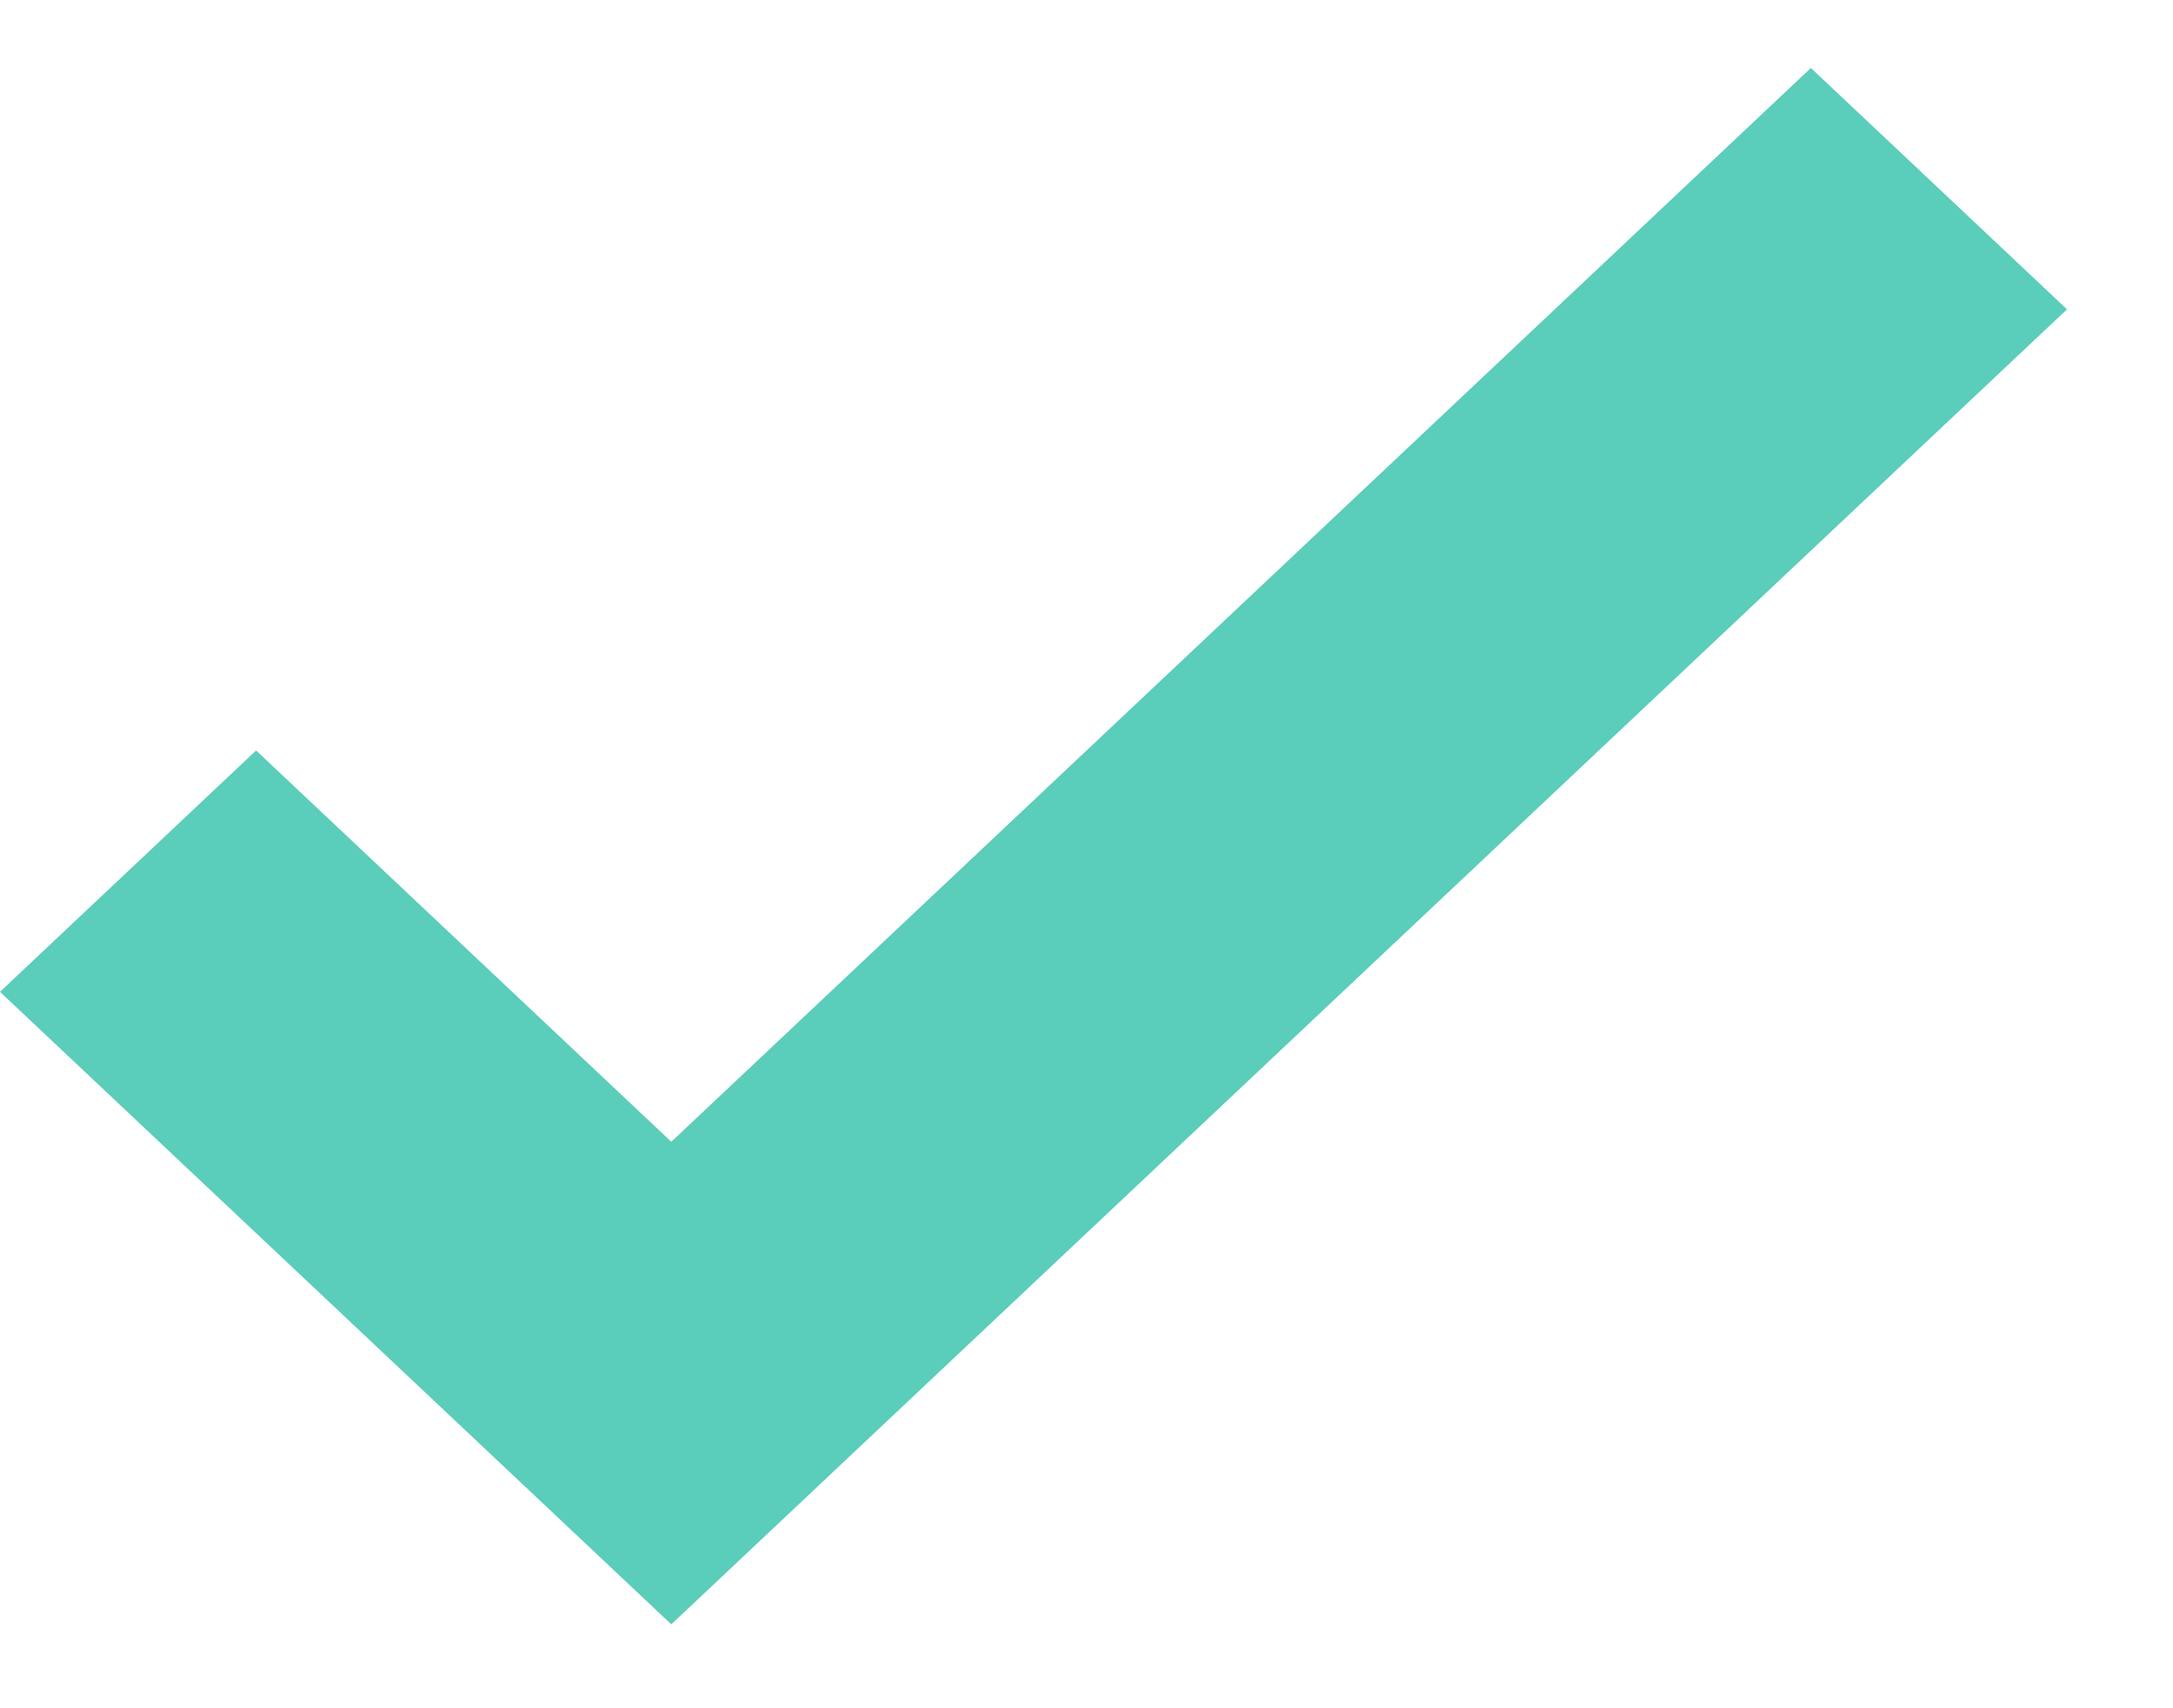
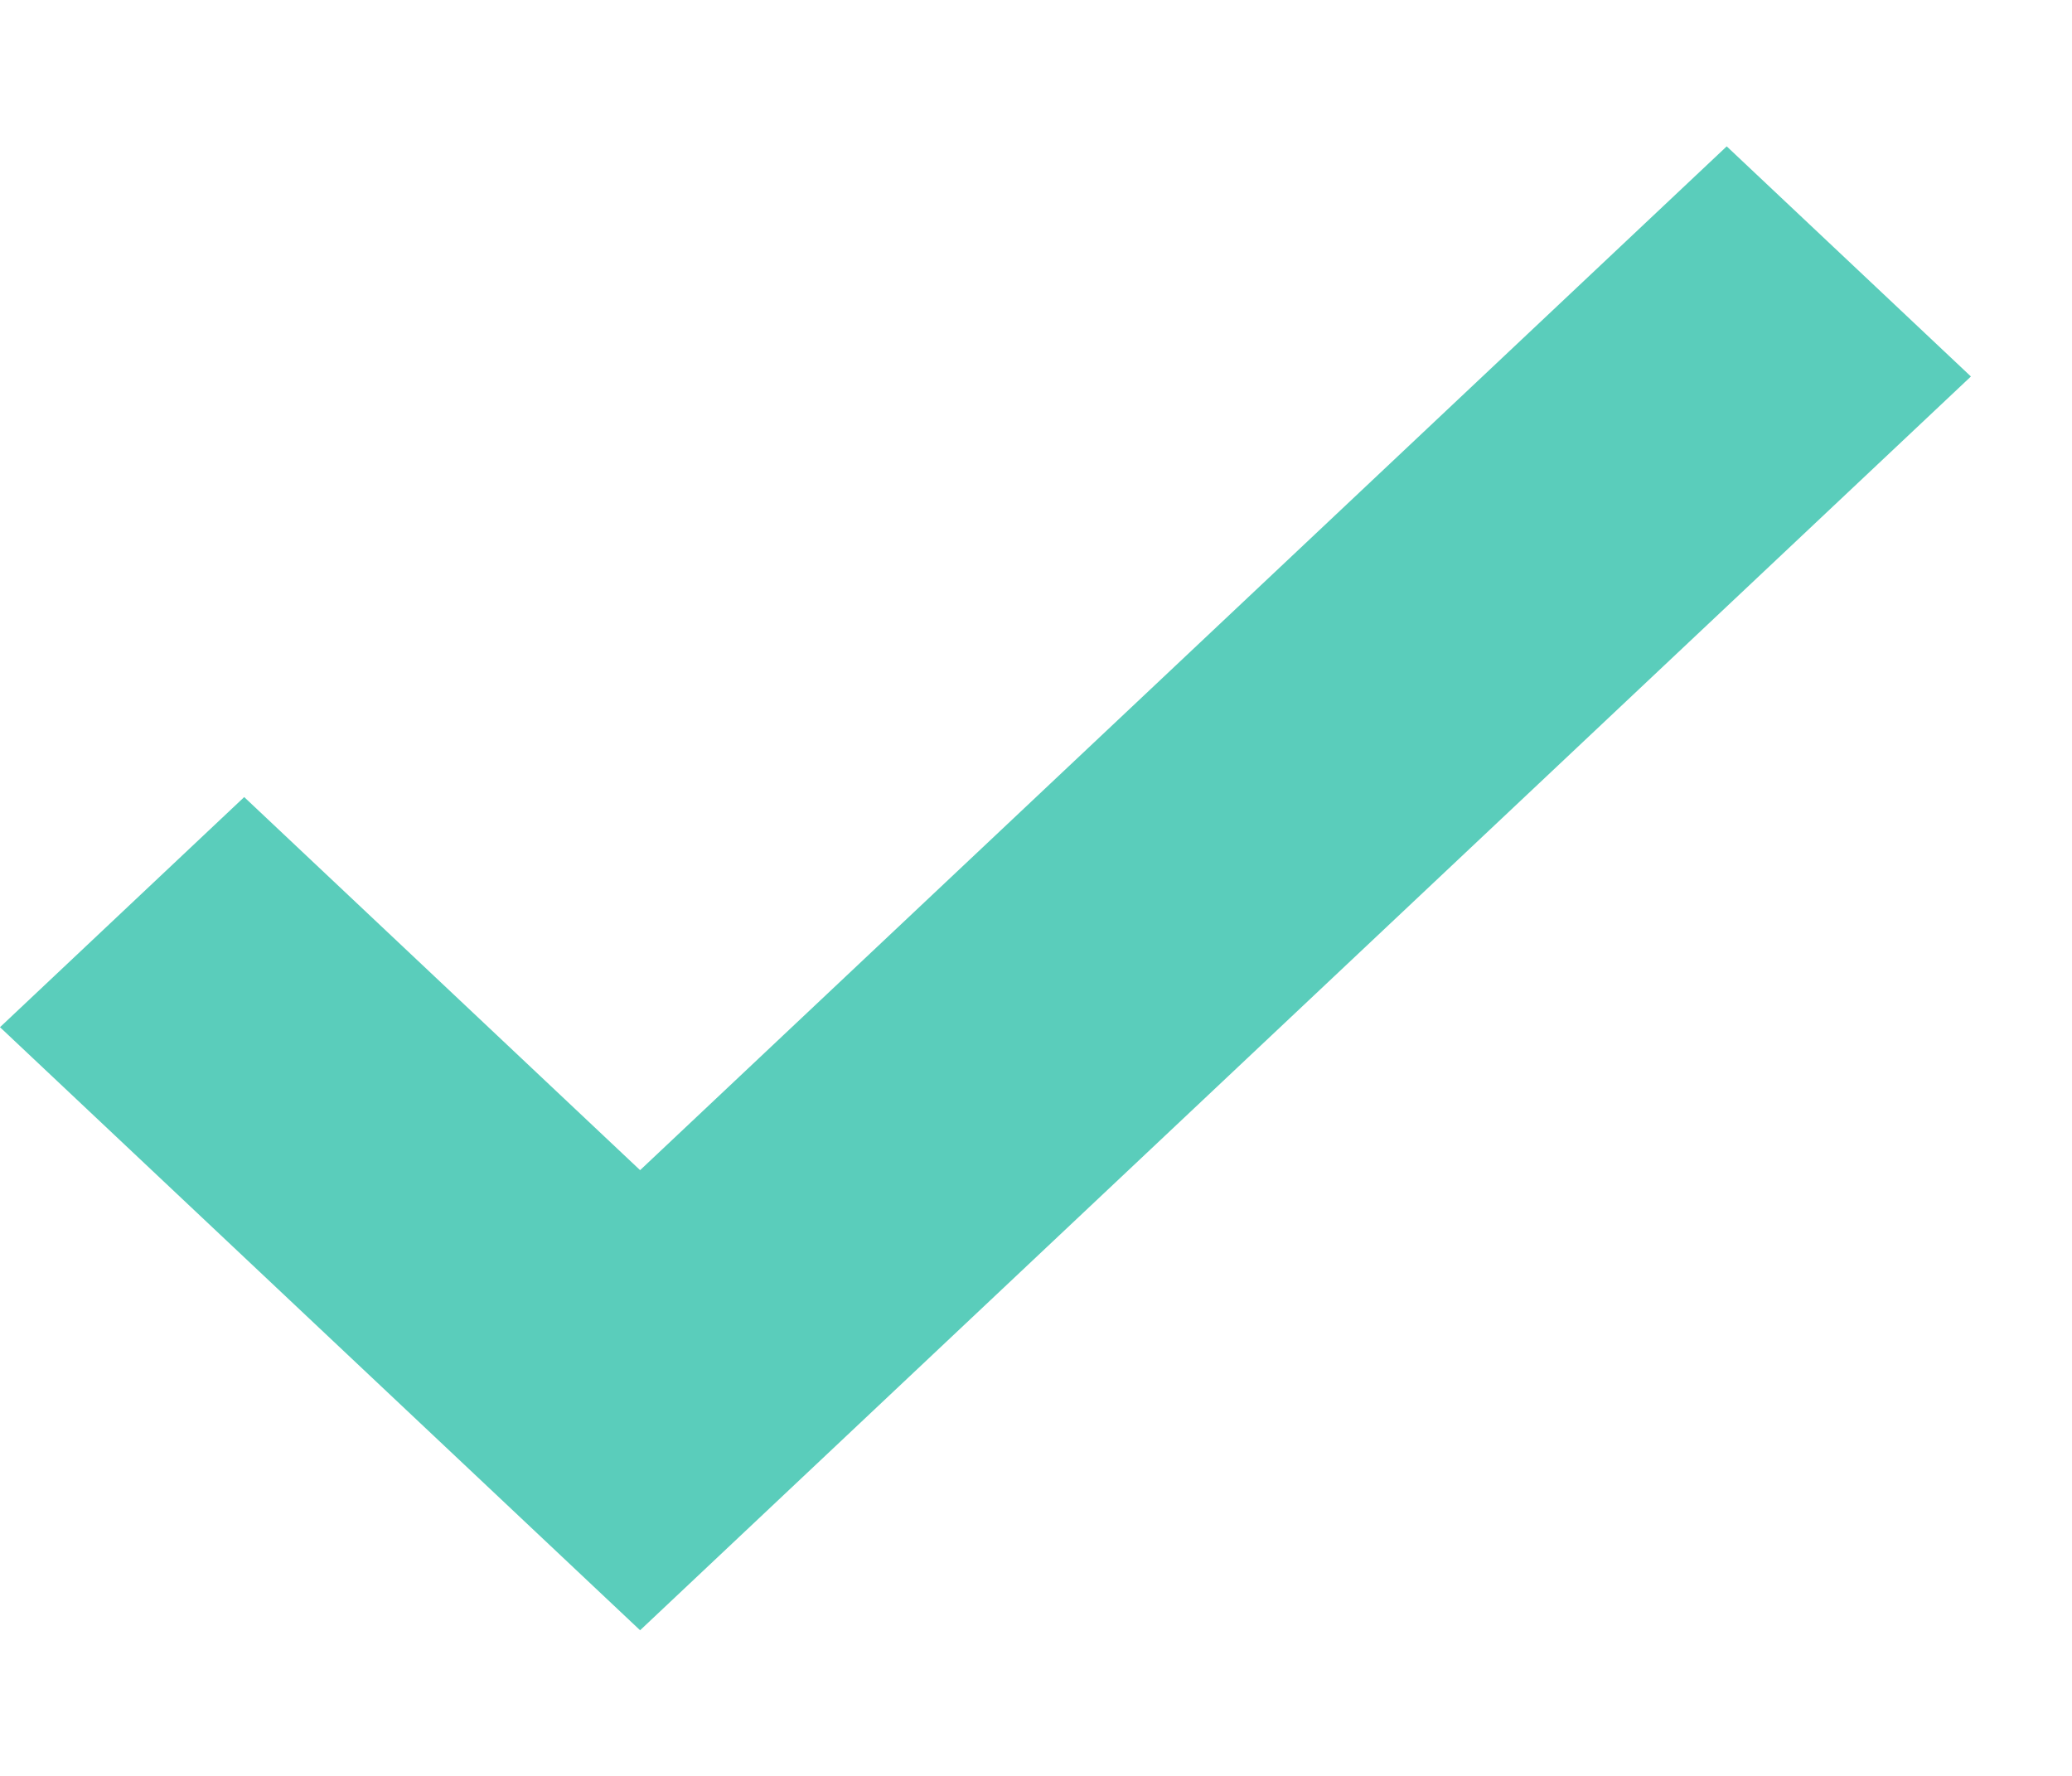
- <svg xmlns="http://www.w3.org/2000/svg" width="14" height="11" viewBox="0 0 14 11" fill="none">
-   <path fill-rule="evenodd" clip-rule="evenodd" d="M13.317 1.993L4.325 10.465L0 6.39L1.65 4.835L4.325 7.356L11.667 0.438L13.317 1.993Z" fill="#5ACDBB" />
+ <svg xmlns="http://www.w3.org/2000/svg" width="14" height="12" viewBox="0 0 14 12" fill="none">
+   <path fill-rule="evenodd" clip-rule="evenodd" d="M13.317 2.544L4.325 11.016L0 6.941L1.65 5.386L4.325 7.907L11.667 0.989L13.317 2.544Z" fill="#5ACDBB" />
</svg>
